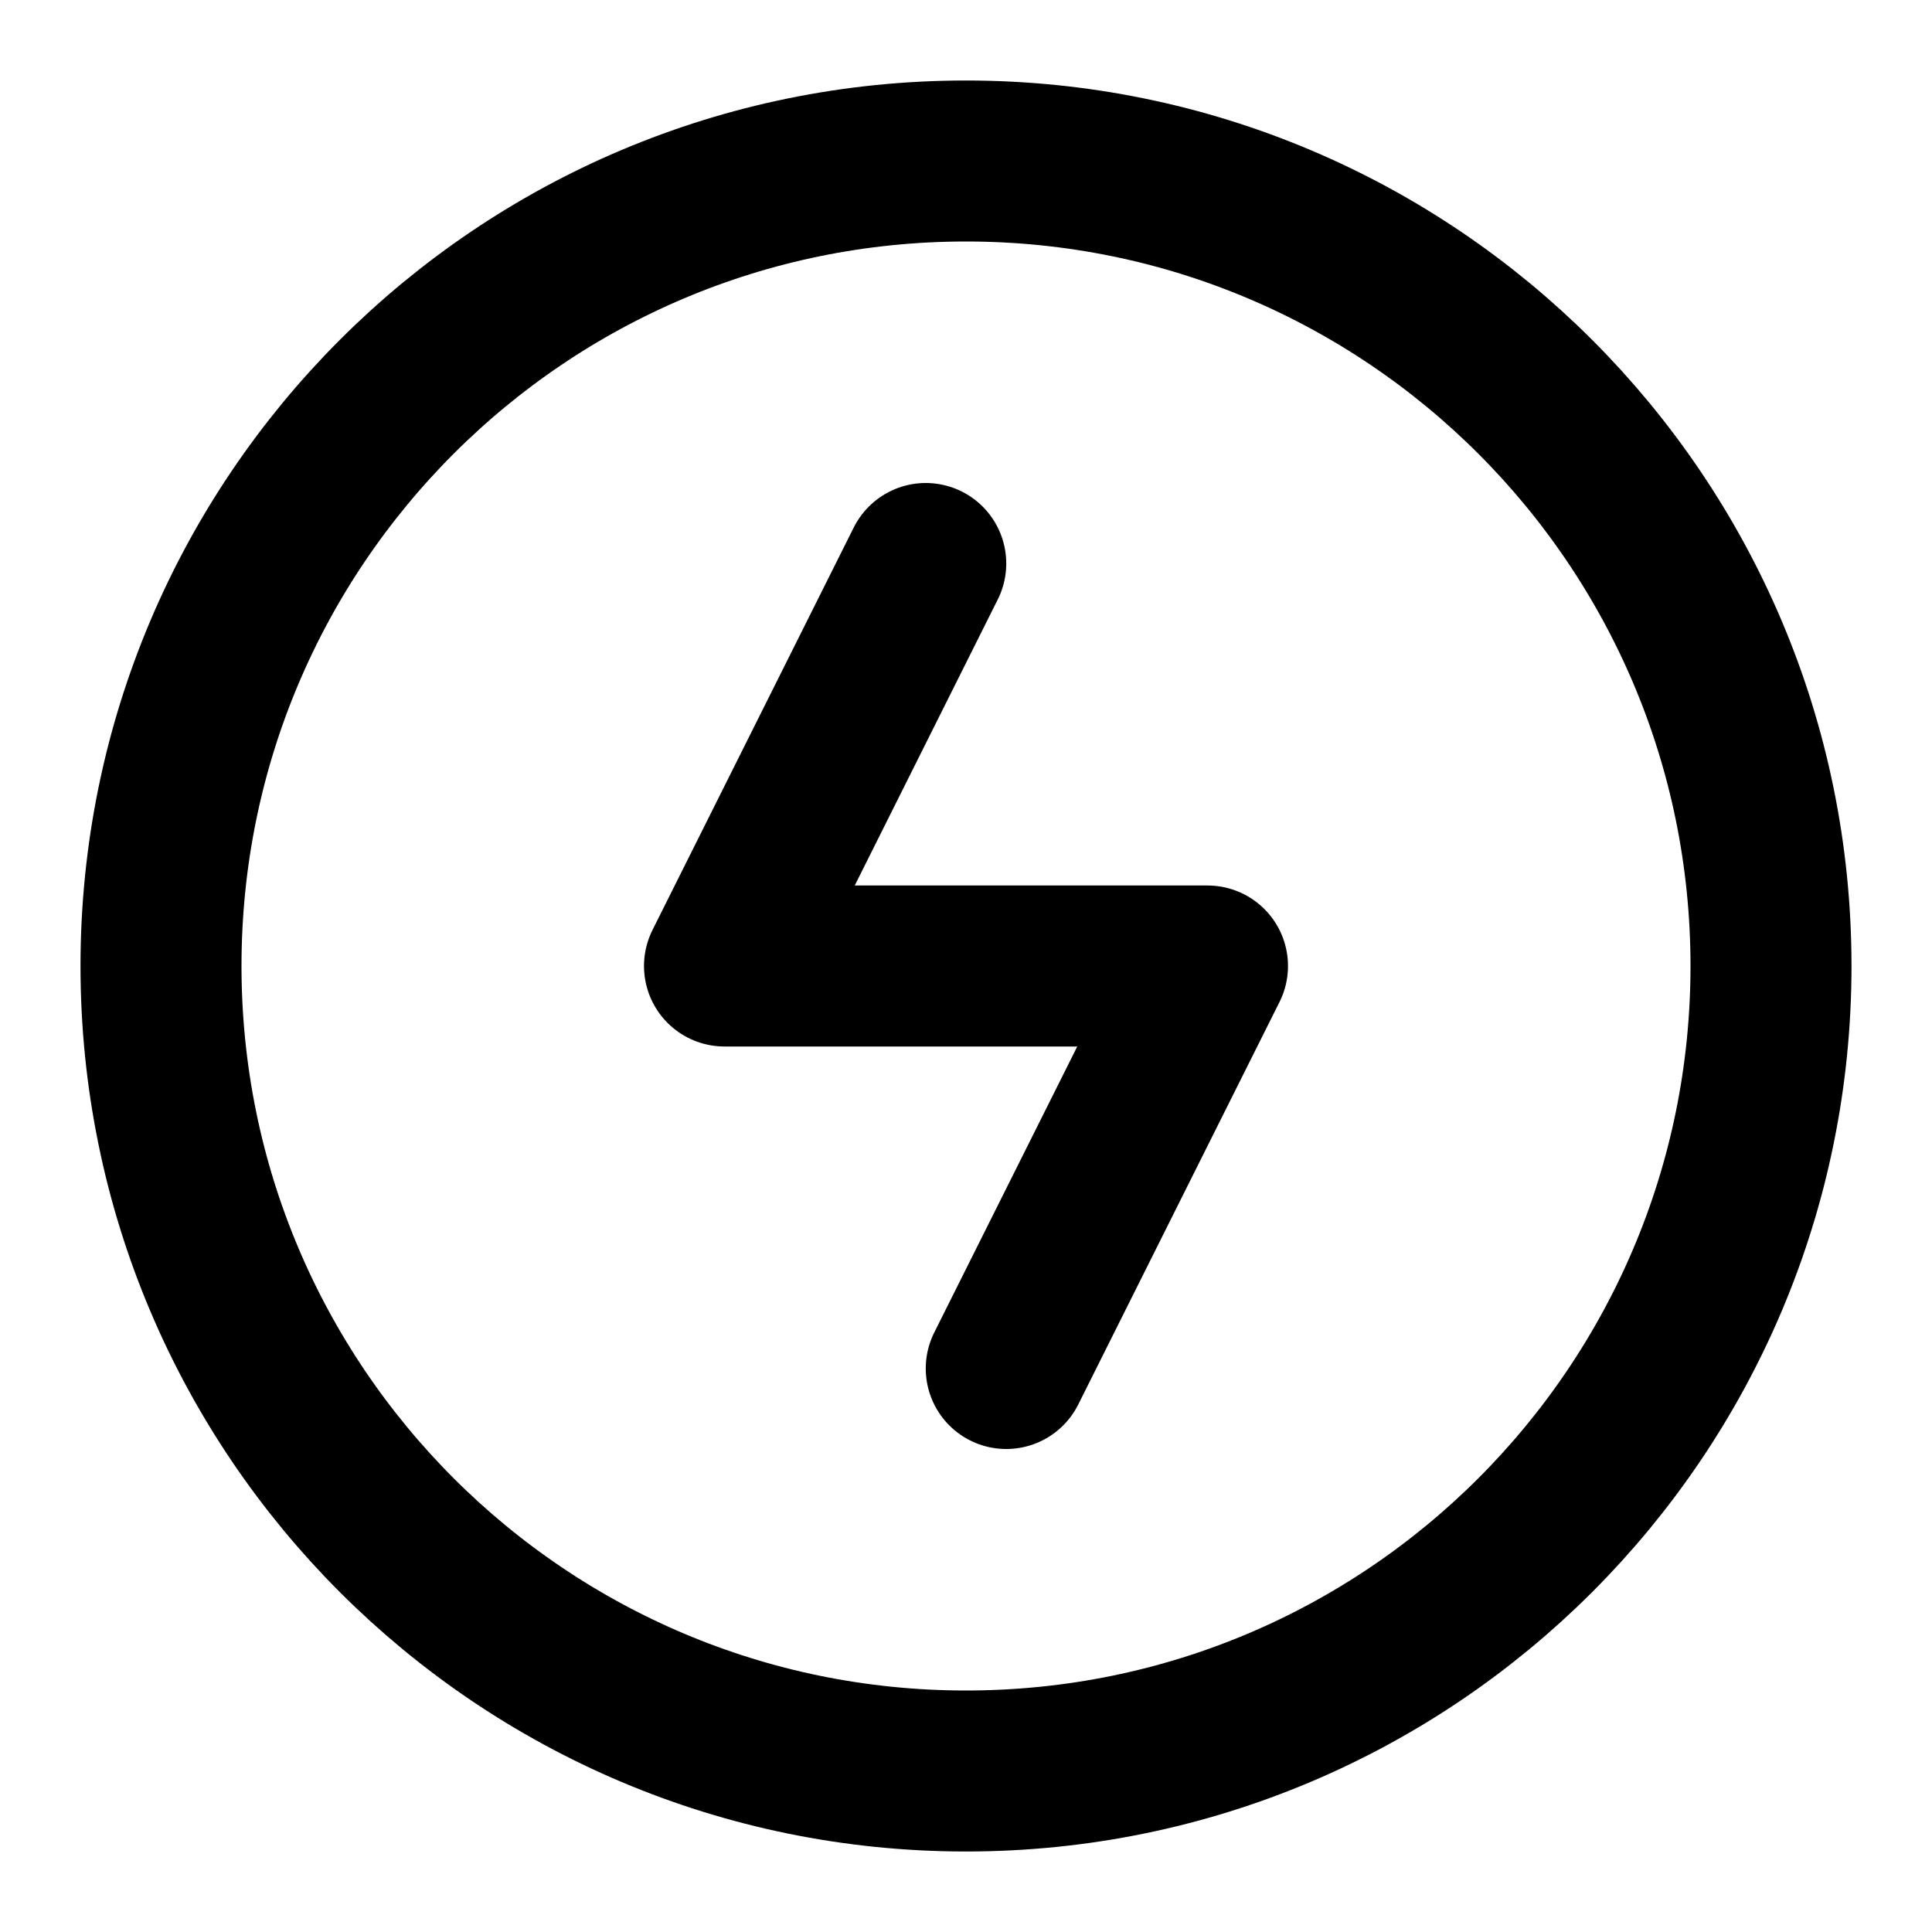
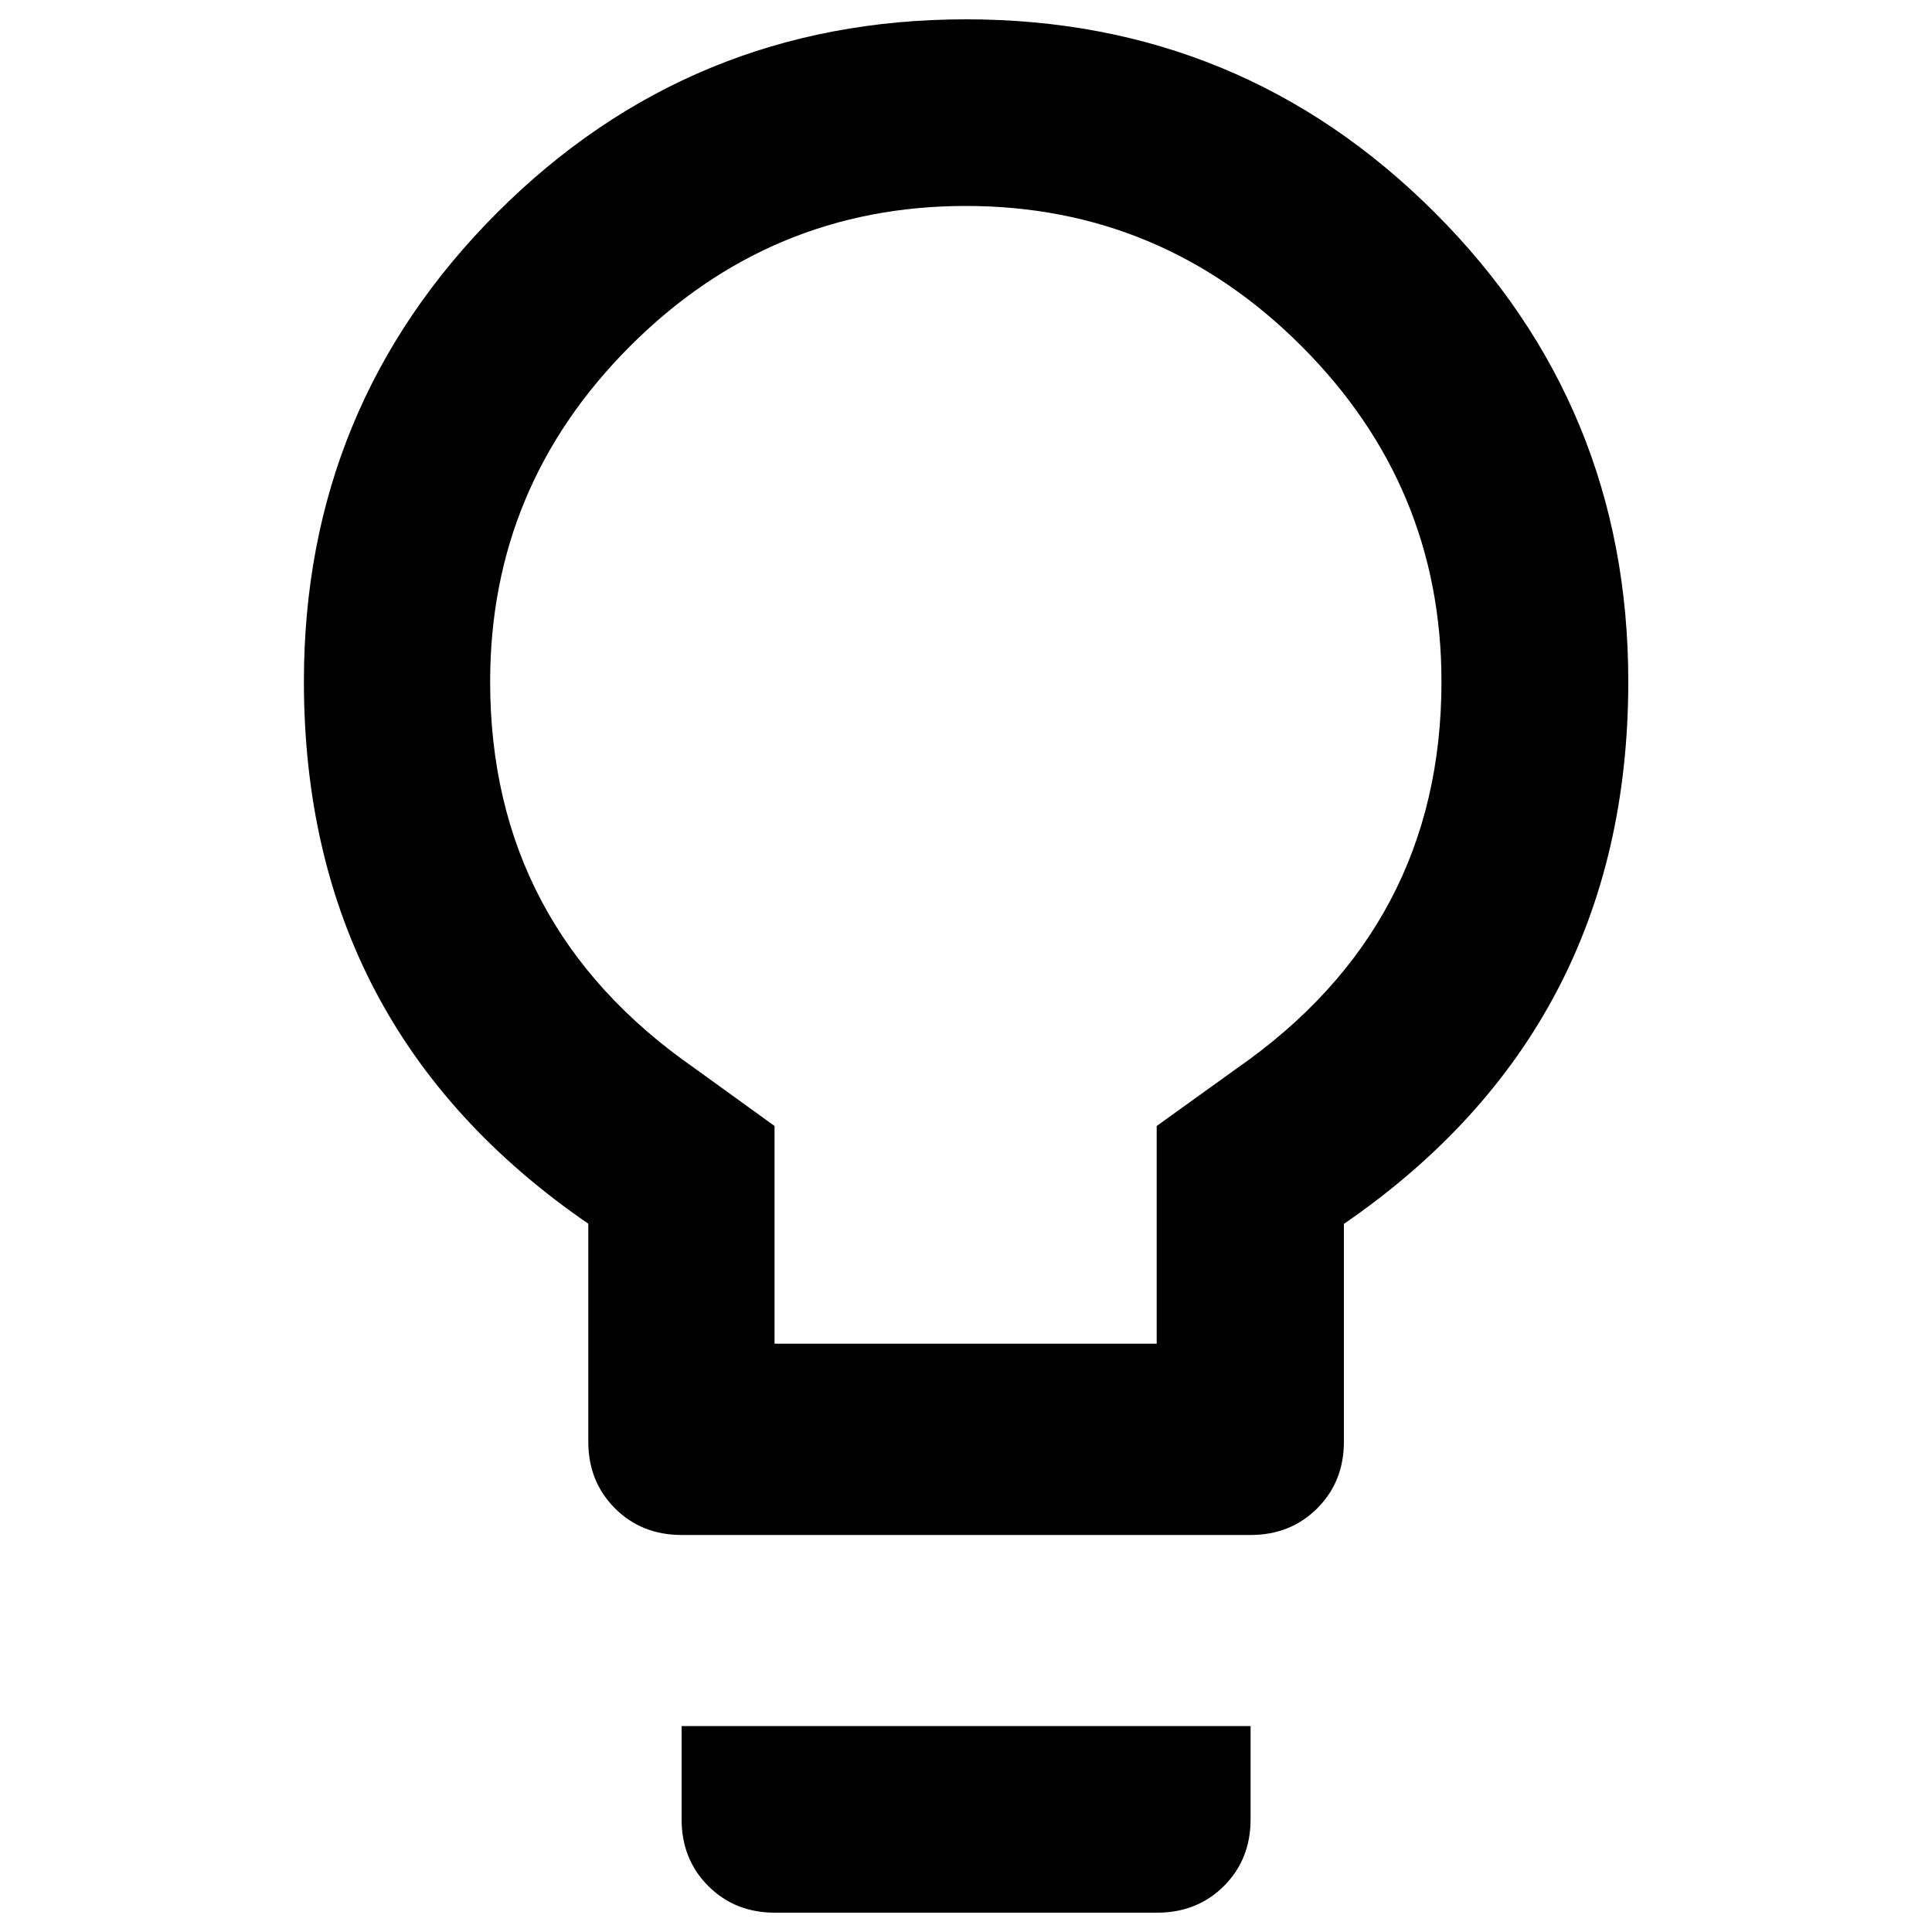
- <svg xmlns="http://www.w3.org/2000/svg" width="48" height="48" viewBox="0 0 48 48" fill="none">
-   <circle cx="24" cy="24" r="20" fill="none" stroke="#000000" stroke-width="4" />
-   <path d="M23 14L18 24H30L25 34" stroke="#000000" stroke-width="4" stroke-linecap="round" stroke-linejoin="round" />
+ <svg xmlns="http://www.w3.org/2000/svg" version="1.1" viewBox="0 0 1000 1000">
+   <g>
+     <g>
+       <path d="M640.3,552.9c70.5-49.1,105.8-115.8,105.8-200.1c0-67.5-24.2-125.4-72.5-173.7c-48.3-48.3-106.2-72.5-173.7-72.5c-67.5,0-125.4,24.2-173.7,72.5c-48.3,48.3-72.5,106.2-72.5,173.7c0,84.4,35.3,151.1,105.8,200.1l41.4,29.9v112.7h197.8V582.8L640.3,552.9z M500,10c95.1,0,176,33.4,242.7,100.1c66.7,66.7,100.1,147.6,100.1,242.7c0,119.6-49.1,213.2-147.2,280.7v112.7c0,13.8-4.6,25.3-13.8,34.5c-9.2,9.2-20.7,13.8-34.5,13.8H352.8c-13.8,0-25.3-4.6-34.5-13.8c-9.2-9.2-13.8-20.7-13.8-34.5V633.4c-98.2-67.5-147.2-161-147.2-280.7c0-95.1,33.4-176,100.1-242.7C324,43.4,404.9,10,500,10z M352.8,941.7v-48.3h294.5v48.3c0,13.8-4.6,25.3-13.8,34.5S612.7,990,598.9,990H401.1c-13.8,0-25.3-4.6-34.5-13.8S352.8,955.5,352.8,941.7z" fill="#000" />
+     </g>
+   </g>
</svg>
